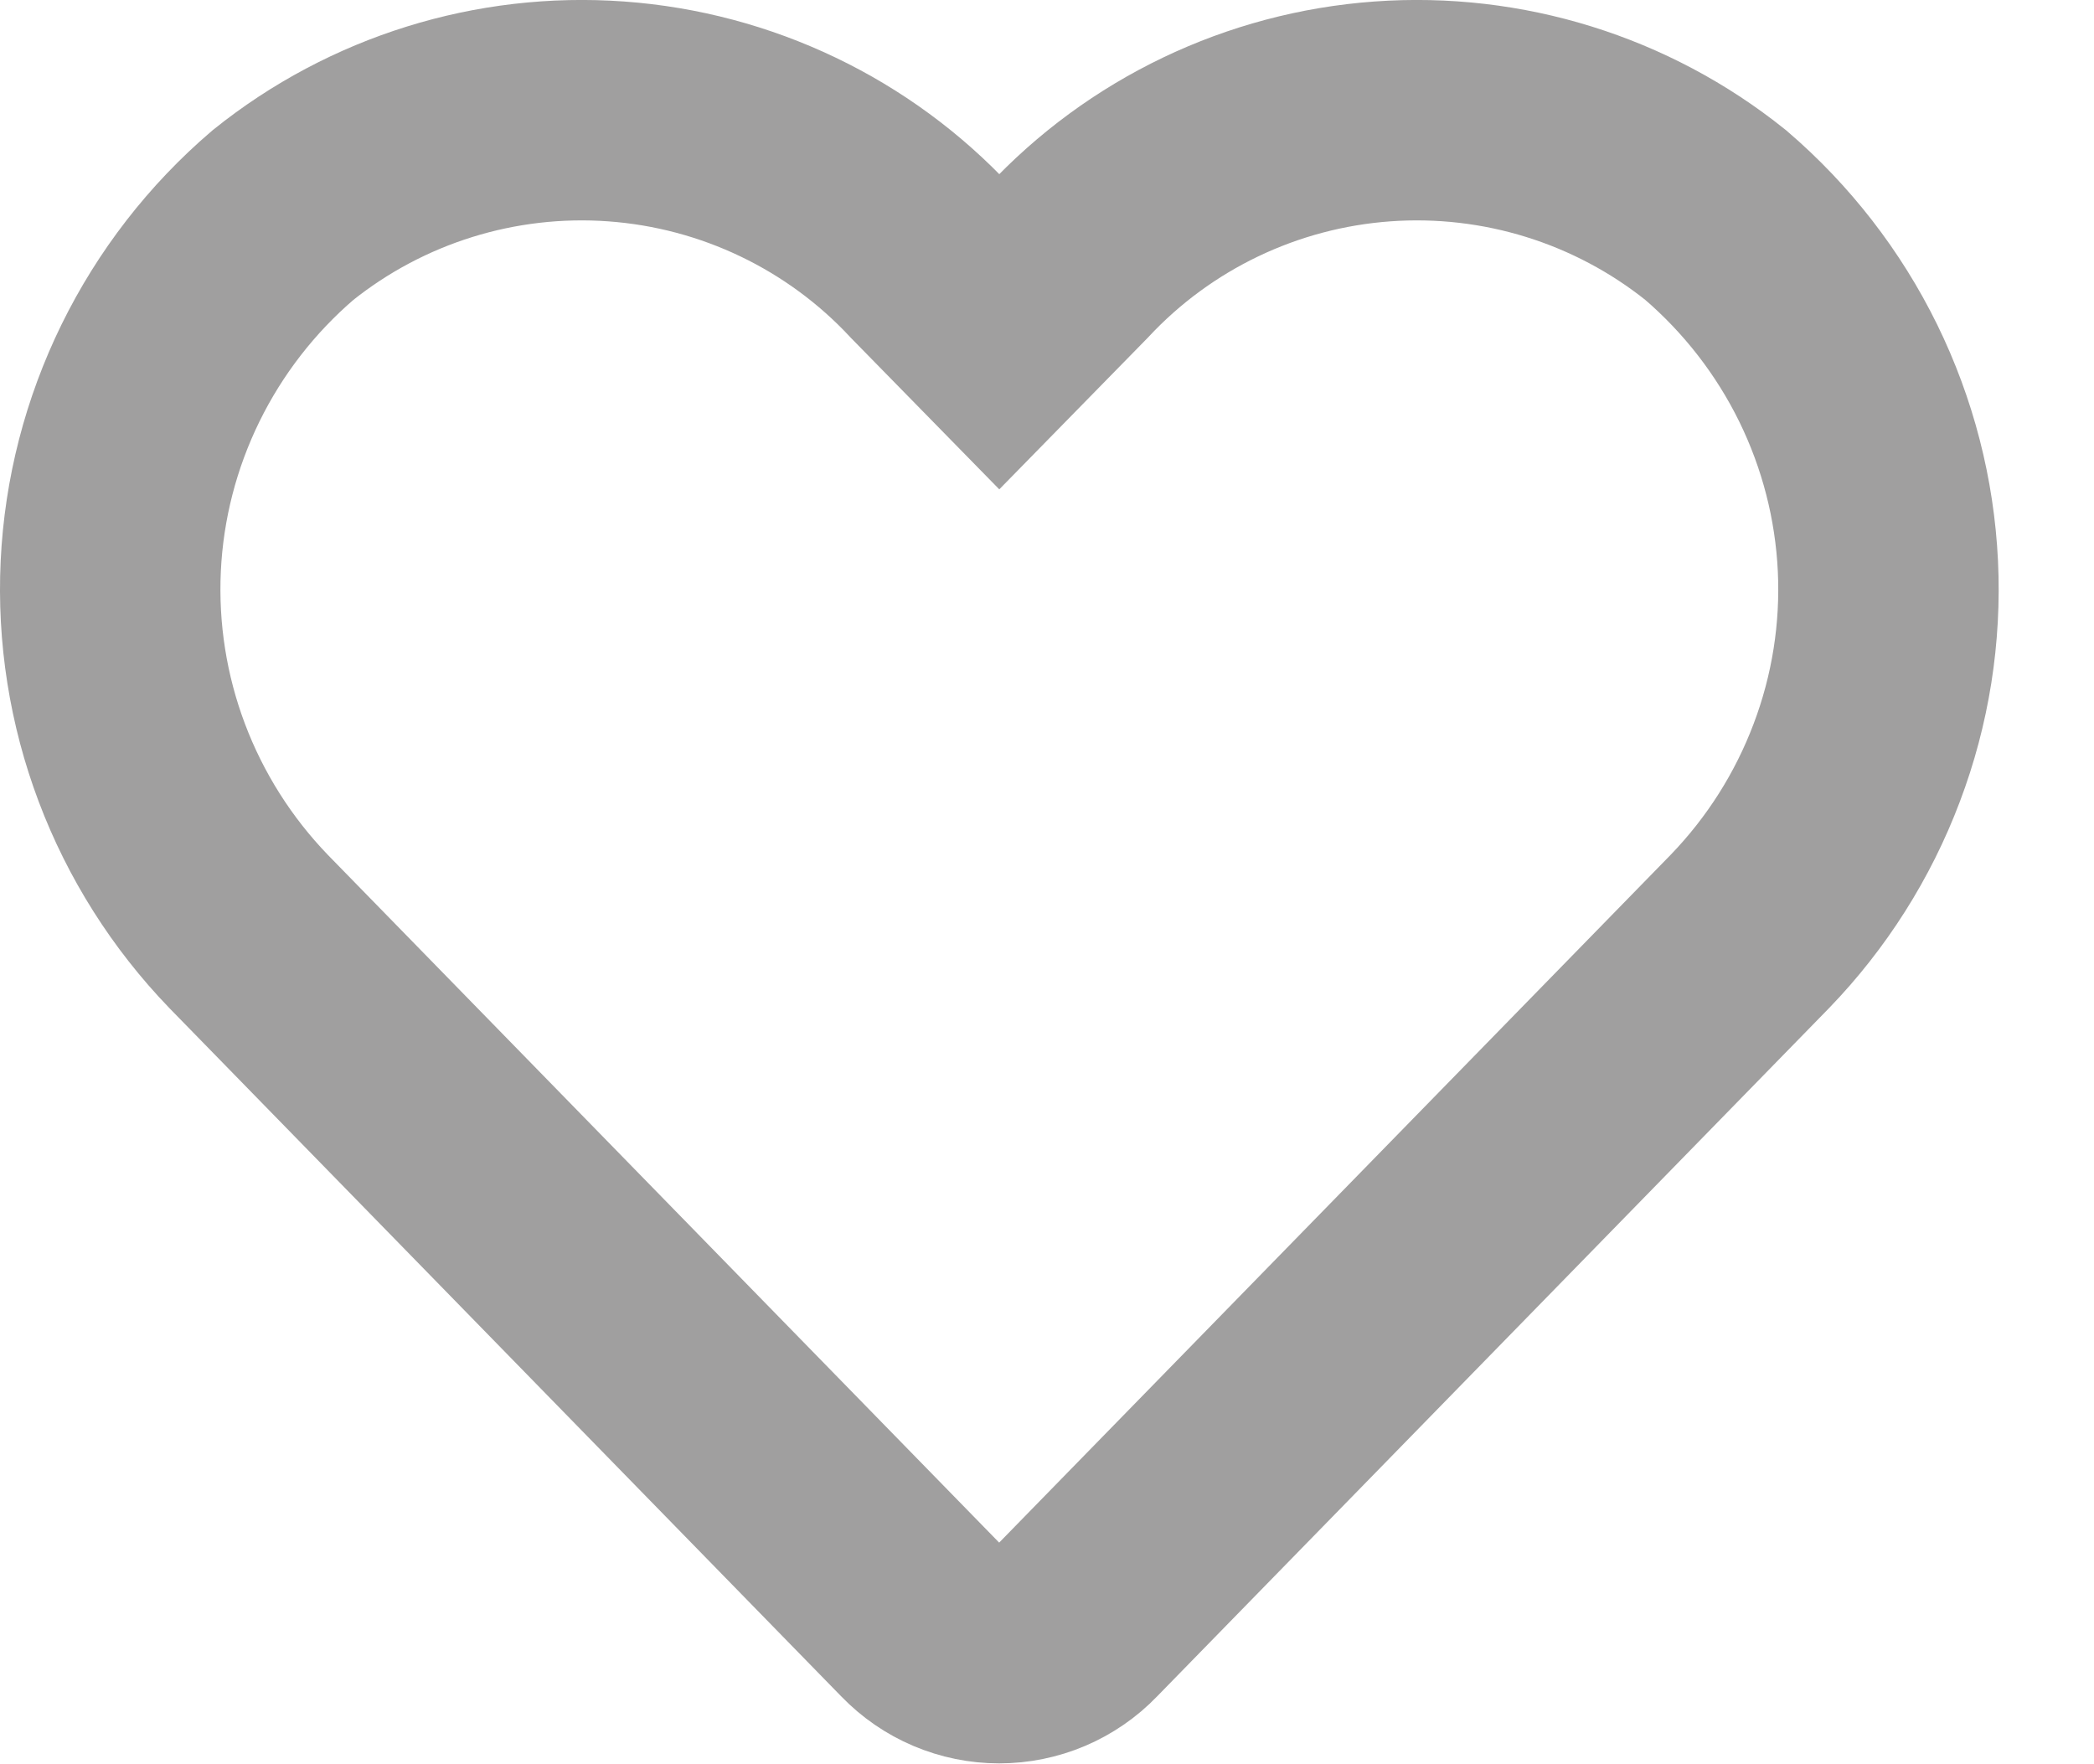
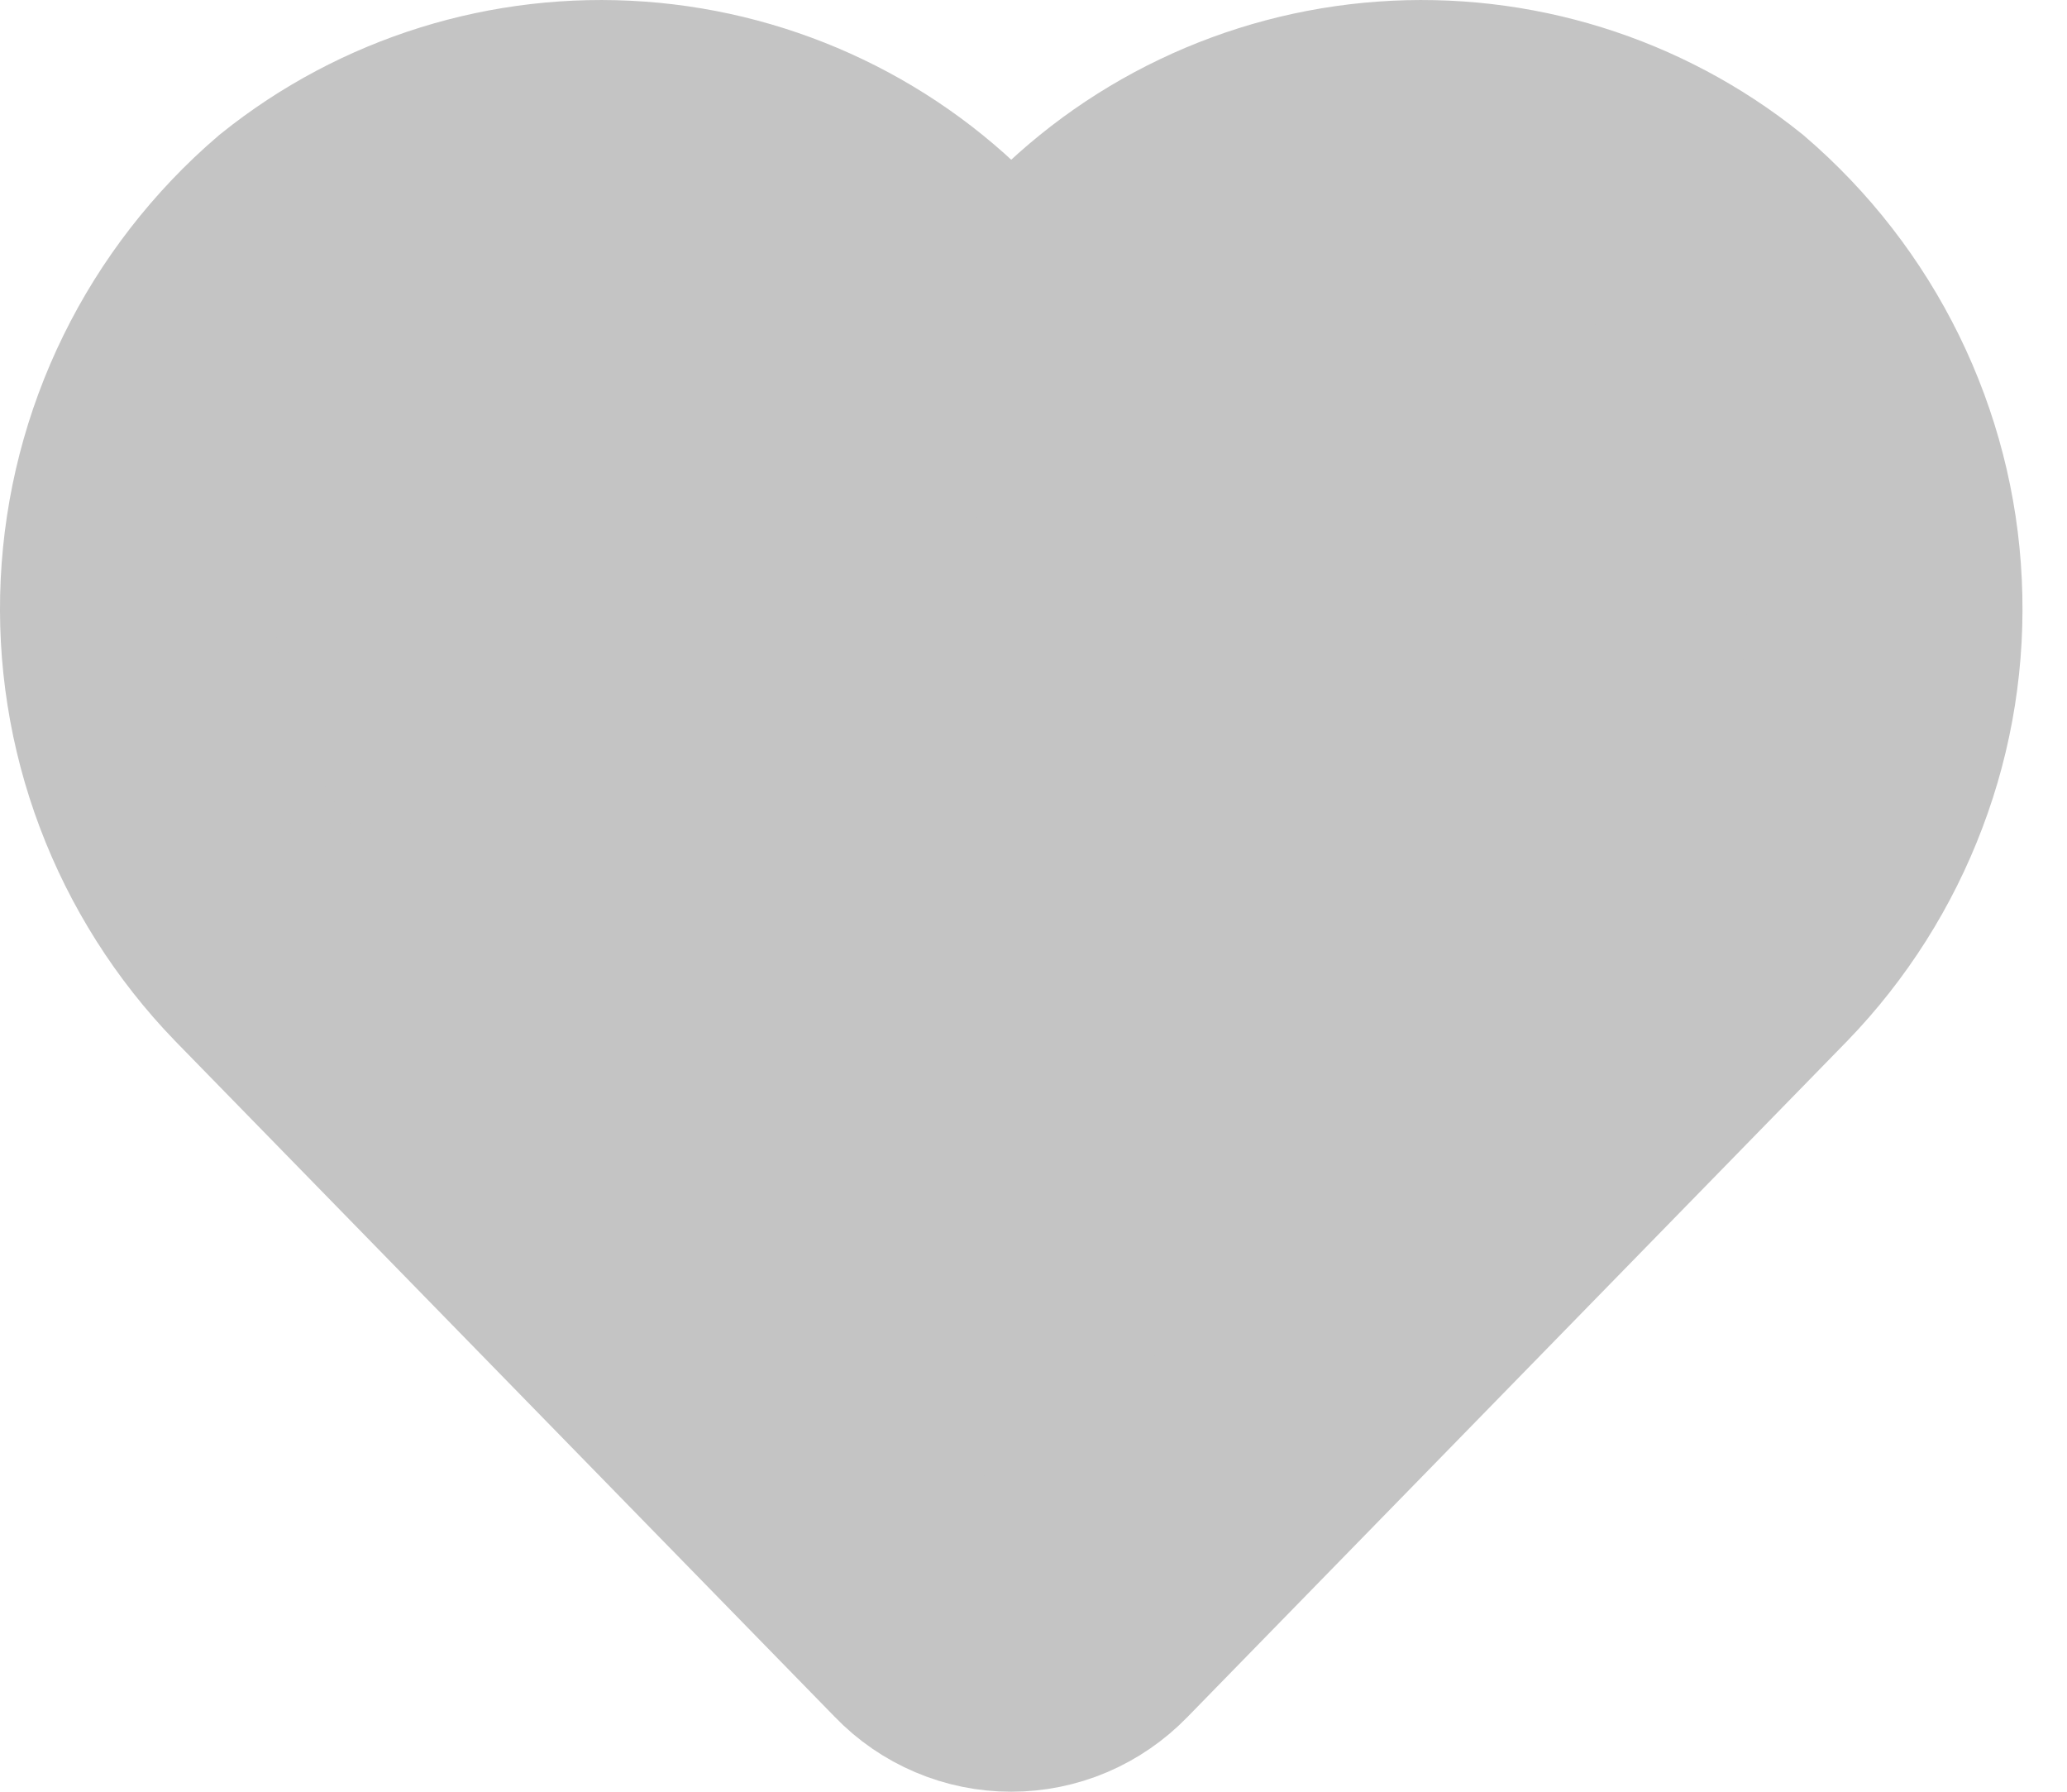
- <svg xmlns="http://www.w3.org/2000/svg" width="19" height="16" viewBox="0 0 19 16" fill="none">
-   <path d="M15.568 1.952C14.717 1.269 13.635 0.932 12.543 1.011C11.451 1.09 10.431 1.579 9.688 2.377L9.067 3.011L8.446 2.377C7.704 1.579 6.683 1.09 5.591 1.011C4.499 0.932 3.418 1.269 2.567 1.952C2.102 2.35 1.725 2.837 1.456 3.385C1.188 3.932 1.034 4.527 1.005 5.135C0.976 5.743 1.072 6.351 1.287 6.921C1.502 7.491 1.831 8.011 2.255 8.451L8.352 14.697C8.445 14.793 8.555 14.869 8.678 14.921C8.801 14.973 8.933 15 9.066 15C9.2 15 9.332 14.973 9.455 14.921C9.577 14.869 9.688 14.793 9.78 14.697L15.878 8.451C16.302 8.012 16.632 7.491 16.847 6.921C17.063 6.351 17.159 5.744 17.13 5.136C17.101 4.528 16.947 3.932 16.679 3.385C16.41 2.837 16.032 2.35 15.568 1.952Z" stroke="#A09F9F" stroke-width="2" />
+ <svg xmlns="http://www.w3.org/2000/svg" width="15" height="13" viewBox="0 0 15 13" fill="none">
+   <path d="M12.446 1.748C11.777 1.211 10.928 0.947 10.07 1.009C9.212 1.071 8.41 1.455 7.827 2.082L7.338 2.58L6.85 2.082C6.267 1.455 5.465 1.071 4.607 1.009C3.749 0.947 2.9 1.211 2.231 1.748C1.866 2.061 1.569 2.444 1.358 2.874C1.147 3.304 1.027 3.772 1.004 4.249C0.981 4.727 1.056 5.204 1.225 5.652C1.394 6.1 1.653 6.509 1.986 6.854L6.777 11.762C6.849 11.837 6.936 11.897 7.033 11.938C7.129 11.979 7.233 12 7.338 12C7.443 12 7.547 11.979 7.643 11.938C7.739 11.897 7.826 11.837 7.899 11.762L12.69 6.854C13.023 6.509 13.282 6.1 13.451 5.652C13.621 5.204 13.696 4.727 13.673 4.249C13.651 3.772 13.53 3.304 13.319 2.874C13.108 2.444 12.811 2.061 12.446 1.748V1.748Z" fill="#C4C4C4" stroke="#C4C4C4" stroke-width="2" />
</svg>
